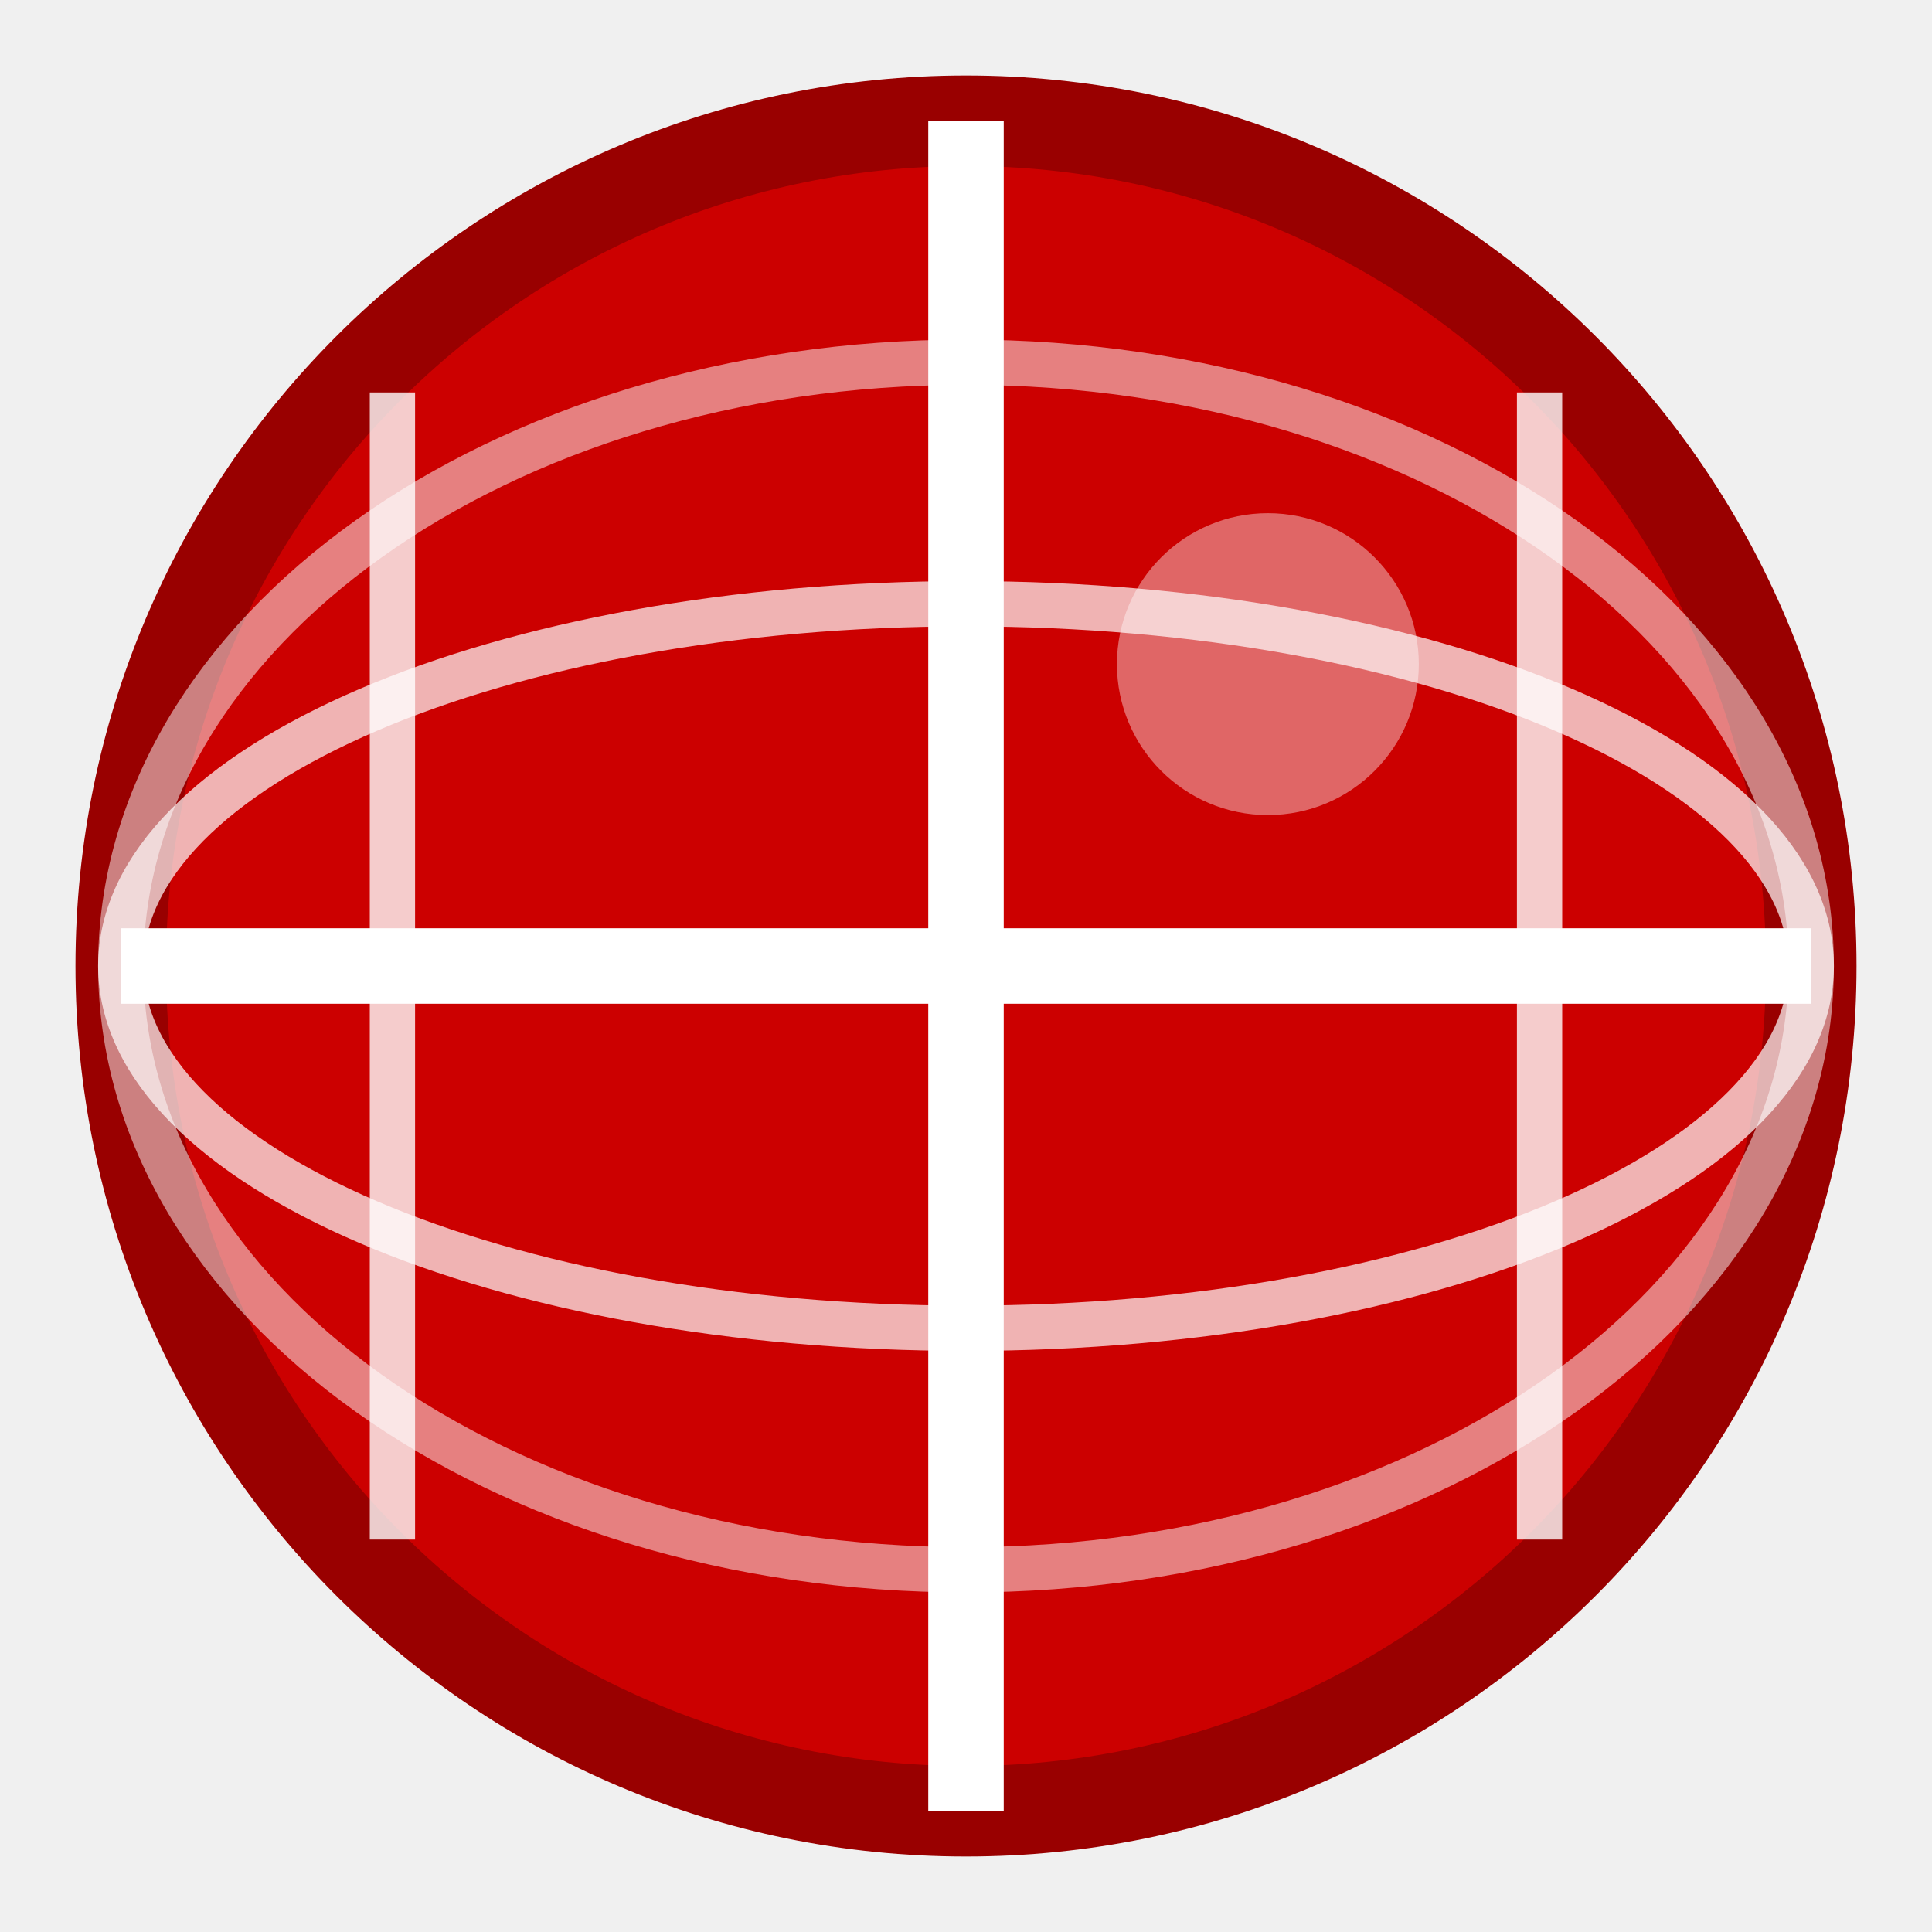
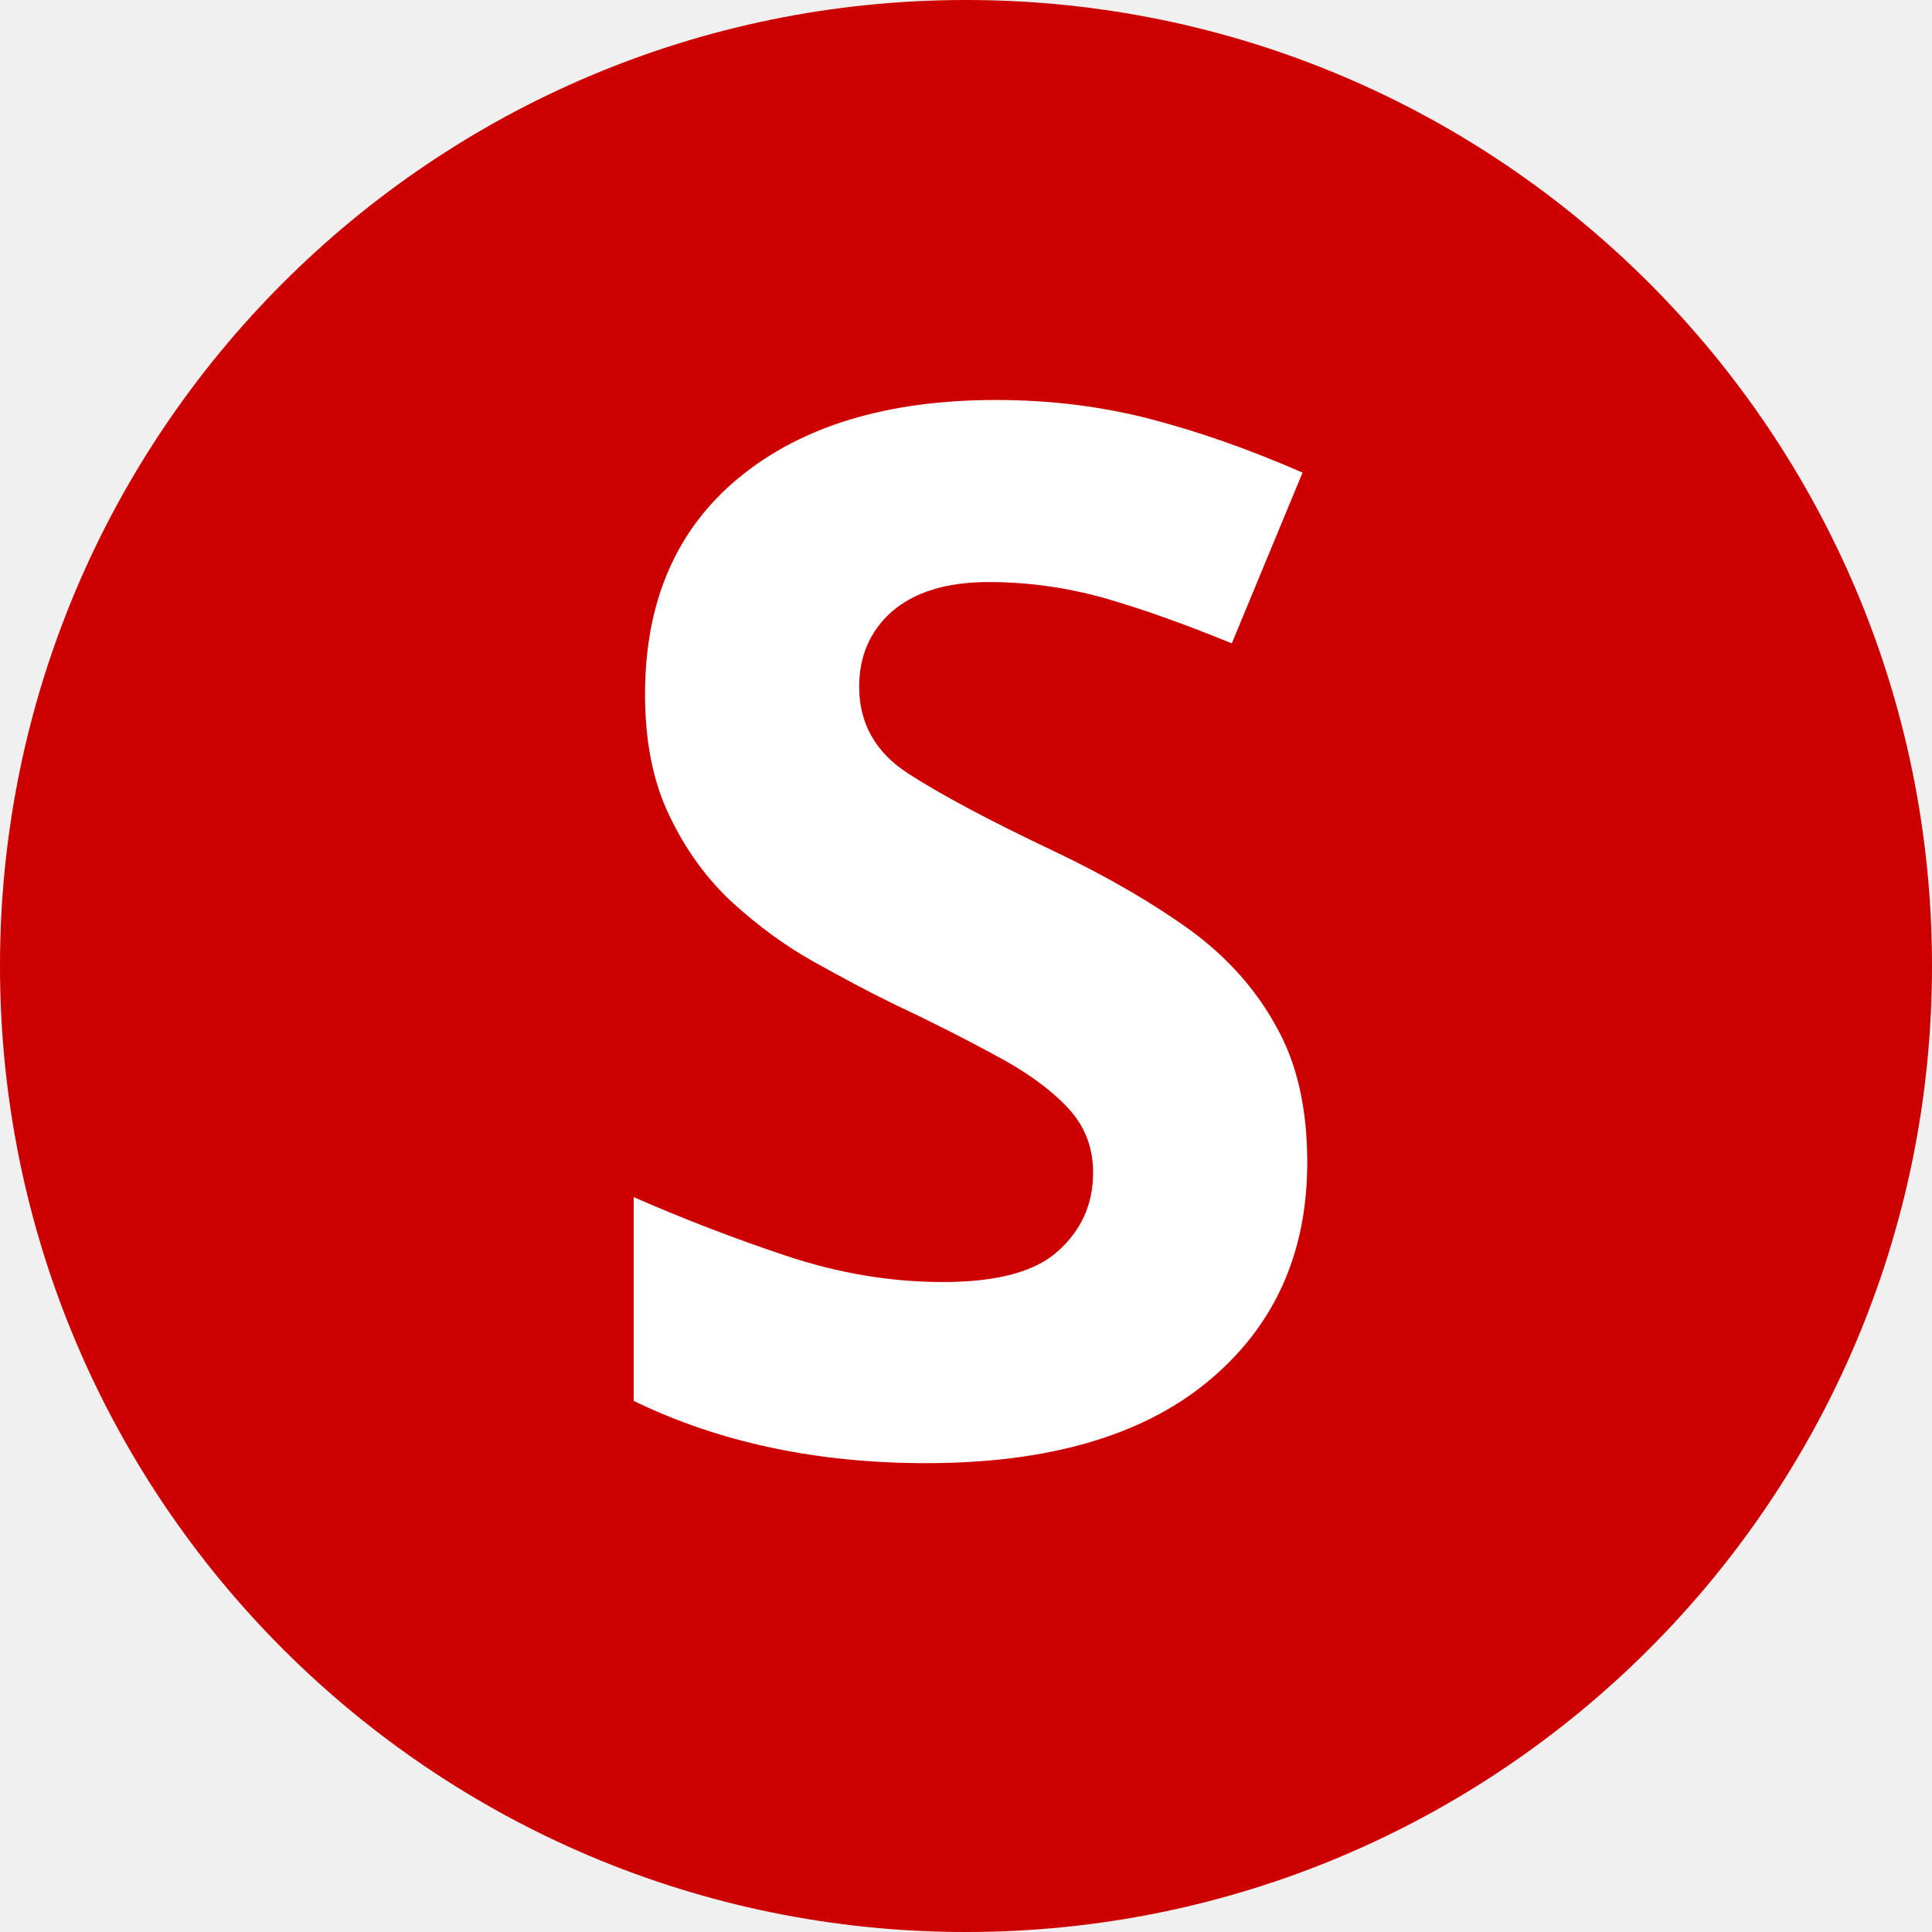
- <svg xmlns="http://www.w3.org/2000/svg" width="64" height="64" viewBox="0 0 64 64" fill="none">
-   <circle cx="32" cy="32" r="28" fill="#CC0000" stroke="#990000" stroke-width="3" />
-   <line x1="32" y1="4" x2="32" y2="60" stroke="#ffffff" stroke-width="2.5" />
-   <line x1="13" y1="13" x2="13" y2="51" stroke="#ffffff" stroke-width="1.5" opacity="0.8" />
-   <line x1="51" y1="13" x2="51" y2="51" stroke="#ffffff" stroke-width="1.5" opacity="0.8" />
-   <line x1="4" y1="32" x2="60" y2="32" stroke="#ffffff" stroke-width="2.5" />
-   <ellipse cx="32" cy="32" rx="28" ry="12" fill="none" stroke="#ffffff" stroke-width="1.5" opacity="0.7" />
-   <ellipse cx="32" cy="32" rx="28" ry="20" fill="none" stroke="#ffffff" stroke-width="1.5" opacity="0.5" />
-   <circle cx="42" cy="22" r="5" fill="#ffffff" opacity="0.4" />
+ <svg xmlns="http://www.w3.org/2000/svg" width="32" height="32" viewBox="0 0 32 32">
+   <circle cx="16" cy="16" r="16" fill="#CC0000" />
+   <text x="16" y="24" font-family="Arial Black, sans-serif" font-size="24" font-weight="900" fill="#FFFFFF" text-anchor="middle">S</text>
</svg>
